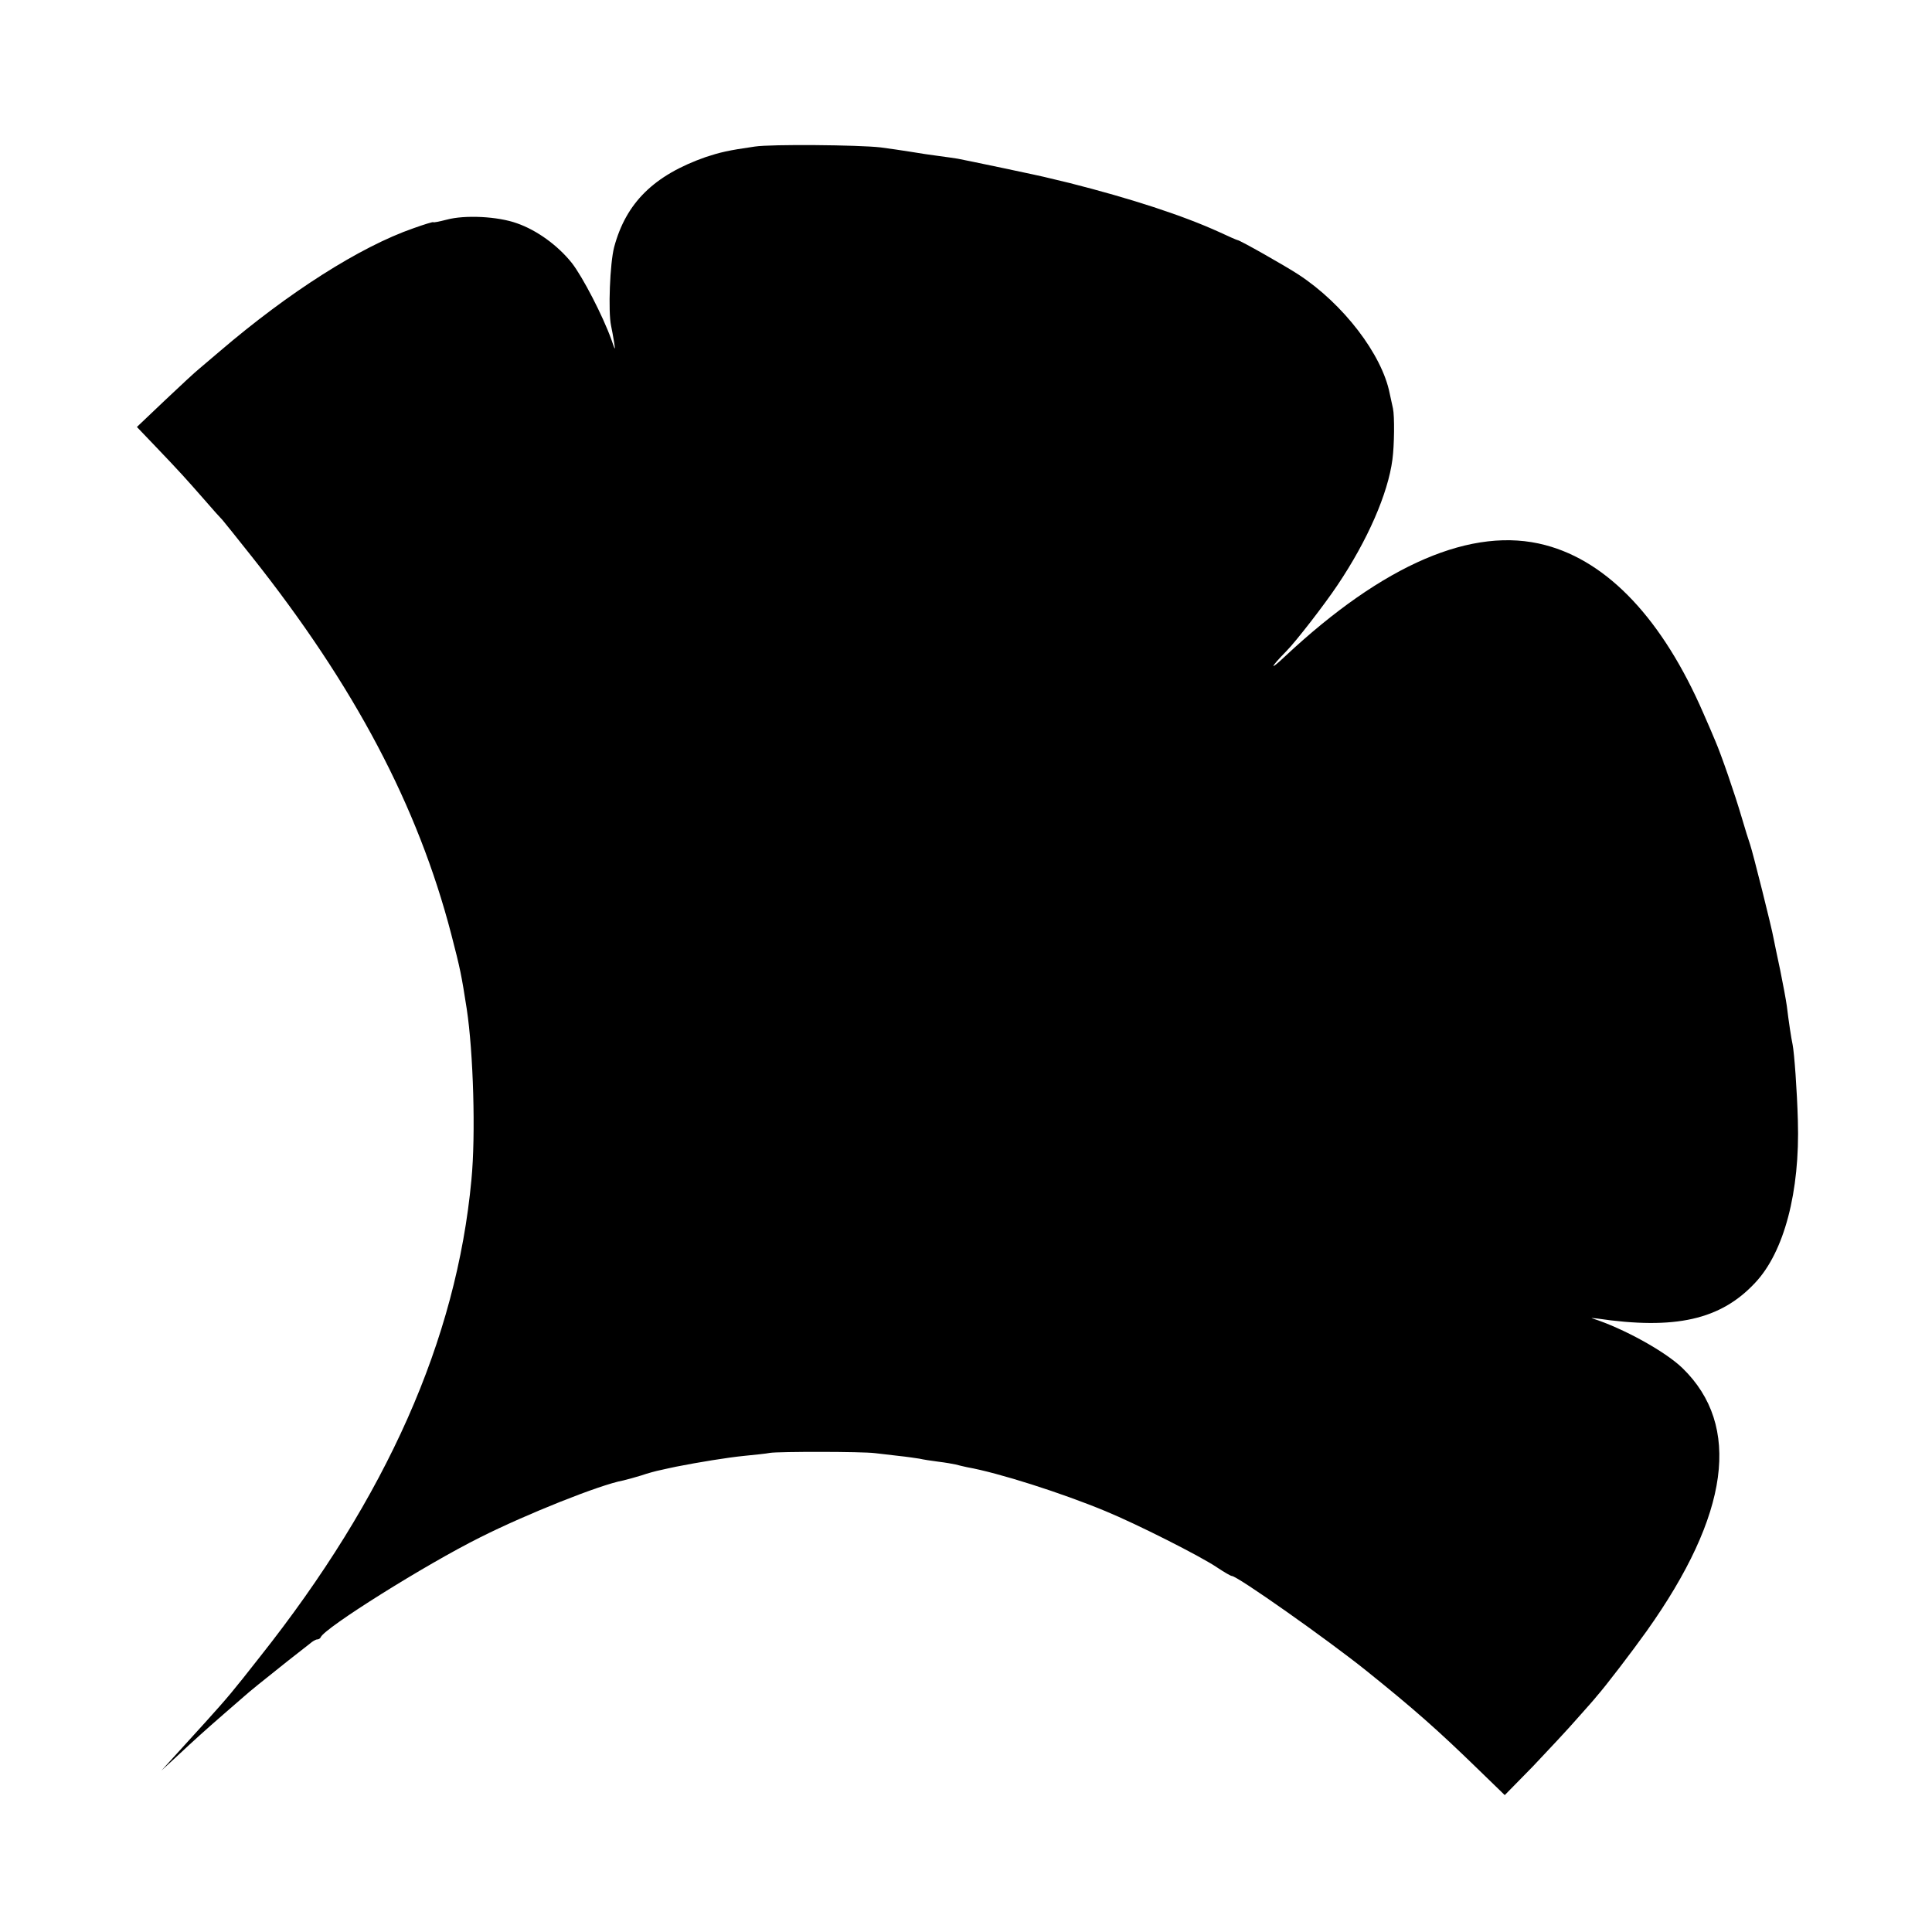
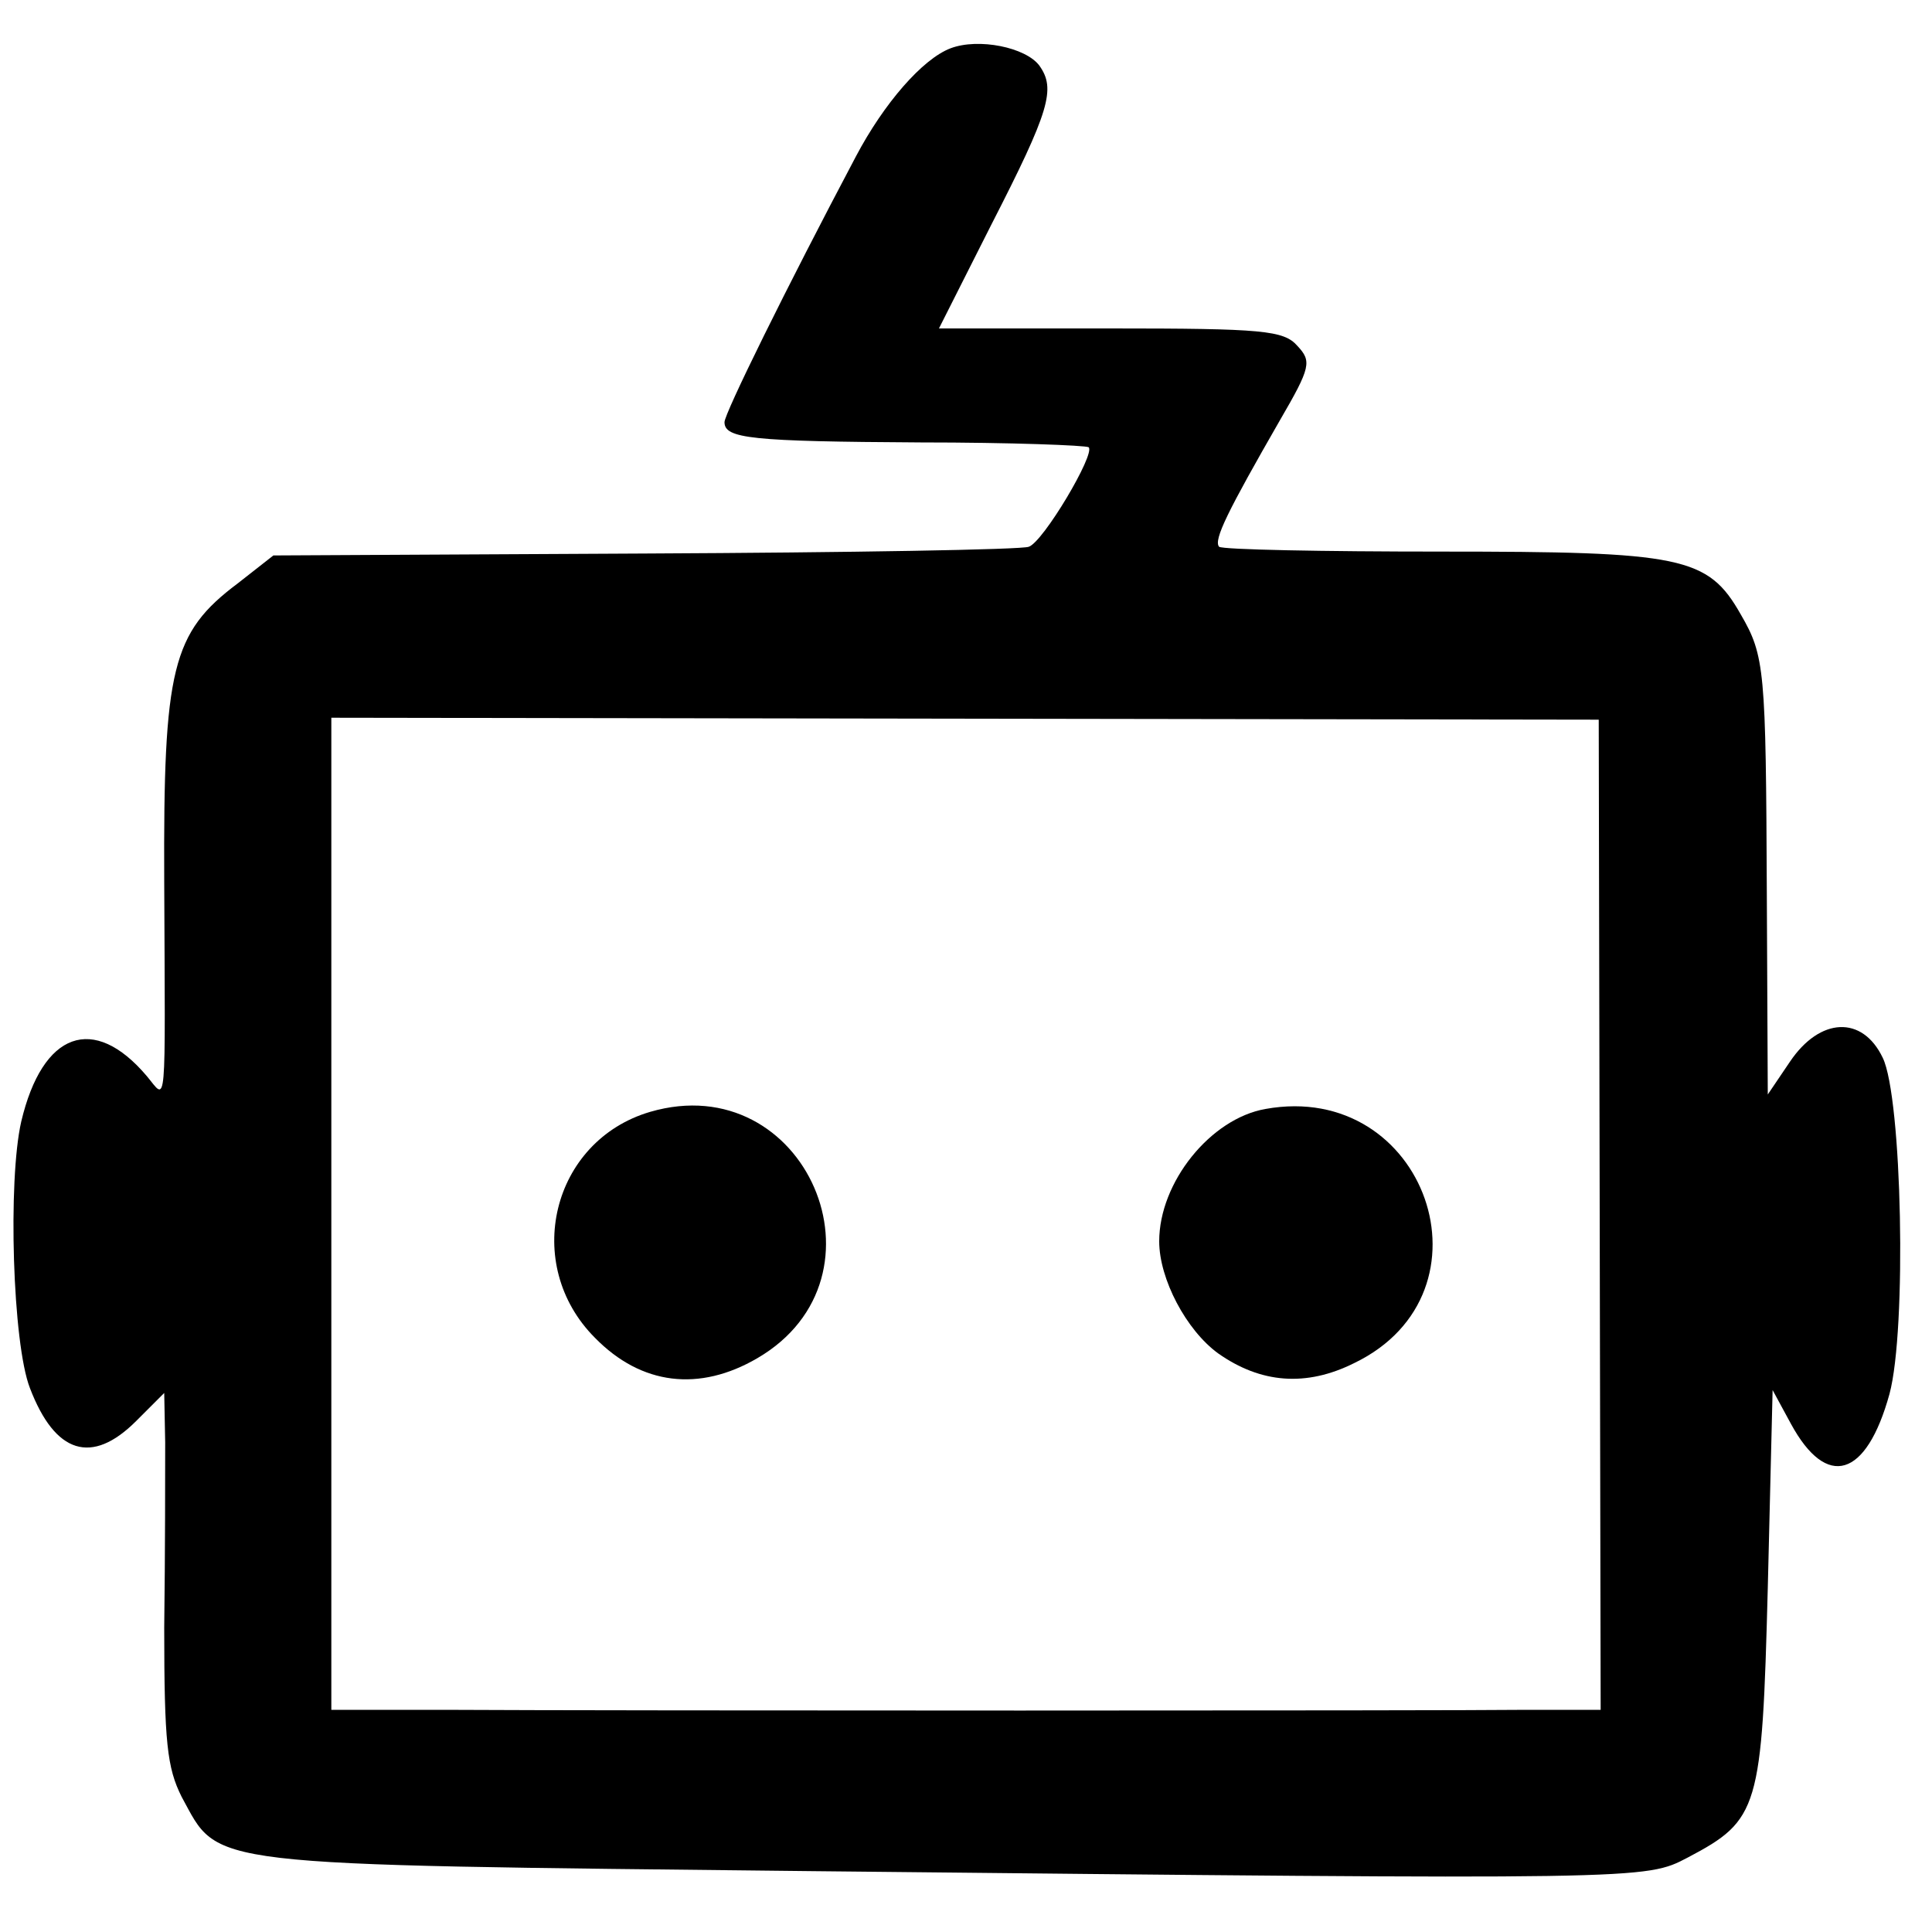
- <svg xmlns="http://www.w3.org/2000/svg" version="1.0" width="700pt" height="700pt" viewBox="0 0 700 700" preserveAspectRatio="xMidYMid meet">
-   <g transform="translate(0,700) scale(0.1,-0.1)" fill="#000000" stroke="none">
-     <path d="M2735 6469 c-98 -14 -126 -21 -178 -38 -188 -66 -289 -166 -332 -327 -15 -58 -22 -232 -11 -284 3 -14 8 -41 11 -60 5 -32 4 -31 -10 10 -31 86 -104 227 -143 277 -51 64 -127 119 -199 144 -69 25 -189 31 -255 13 -27 -7 -48 -11 -48 -9 0 2 -33 -8 -72 -22 -193 -67 -452 -232 -702 -446 -27 -23 -60 -51 -73 -62 -14 -11 -70 -63 -126 -116 l-101 -96 66 -69 c90 -94 114 -121 178 -194 30 -35 60 -68 66 -74 5 -6 53 -65 105 -131 374 -471 603 -905 724 -1370 33 -127 37 -148 56 -270 24 -157 33 -457 17 -620 -54 -579 -307 -1149 -767 -1729 -98 -125 -114 -144 -196 -235 -54 -59 -60 -66 -120 -132 l-40 -44 50 46 c76 71 104 96 175 158 36 31 70 61 76 66 14 13 72 60 154 125 36 28 73 57 83 65 9 8 21 15 26 15 5 0 11 3 13 8 14 34 381 264 578 362 167 84 435 191 518 206 13 3 42 11 65 18 23 8 56 17 72 20 17 4 41 9 55 12 81 16 185 33 245 39 39 4 81 8 95 11 32 5 334 5 380 -1 19 -2 58 -7 86 -10 29 -3 62 -8 75 -10 13 -3 44 -8 69 -11 25 -3 53 -8 62 -10 10 -3 29 -7 42 -10 113 -20 342 -93 501 -159 112 -46 346 -164 406 -205 24 -16 48 -30 52 -30 20 0 346 -230 487 -343 173 -139 259 -215 403 -355 l99 -96 102 104 c55 58 128 136 161 174 33 37 65 73 70 80 32 36 129 163 181 236 301 423 344 745 130 953 -63 61 -216 145 -326 180 -8 2 -1 2 15 0 284 -42 449 -5 574 129 105 111 163 330 155 588 -3 110 -13 245 -19 275 -5 23 -14 82 -21 140 -3 22 -14 81 -24 130 -11 50 -21 101 -24 115 -6 36 -75 311 -85 340 -5 14 -19 59 -31 100 -24 82 -74 227 -95 275 -7 17 -26 62 -43 100 -147 339 -345 550 -573 610 -263 70 -586 -69 -944 -404 -57 -54 -54 -41 5 19 35 35 140 171 186 240 109 162 183 332 199 455 7 51 8 158 2 185 -2 8 -7 33 -12 55 -28 141 -168 324 -330 430 -47 31 -213 125 -221 125 -2 0 -32 13 -66 29 -134 61 -322 122 -543 178 -33 8 -67 16 -75 18 -25 7 -303 65 -330 70 -14 2 -45 7 -70 10 -25 3 -70 10 -100 15 -30 5 -80 12 -110 16 -79 9 -396 12 -455 3z" />
+ <svg xmlns="http://www.w3.org/2000/svg" version="1.0" width="200pt" height="200pt" viewBox="0 0 200 200" preserveAspectRatio="xMidYMid meet">
+   <g transform="translate(0,200) scale(0.1,-0.1)" fill="#000000" stroke="none">
+     <path d="M984 1950 c-29 -11 -69 -57 -98 -112 -72 -136 -136 -266 -136 -275 0 -17 27 -20 203 -21 93 0 171 -3 174 -5 7 -7 -47 -98 -62 -103 -7 -3 -185 -6 -397 -7 l-385 -2 -37 -29 c-68 -51 -77 -88 -76 -308 1 -245 3 -227 -18 -202 -55 65 -108 46 -130 -47 -14 -61 -9 -230 9 -276 26 -68 64 -80 110 -34 l29 29 1 -51 c0 -29 0 -115 -1 -192 0 -119 3 -145 18 -175 40 -73 14 -70 653 -77 865 -9 862 -9 906 14 74 39 77 50 83 279 l5 205 19 -35 c37 -68 78 -56 102 31 18 67 13 307 -7 348 -21 44 -65 42 -96 -4 l-23 -34 -1 209 c-1 231 -2 245 -27 288 -34 60 -61 65 -310 65 -123 0 -226 2 -230 5 -6 7 9 37 63 131 32 55 33 61 18 77 -14 16 -36 18 -193 18 l-178 0 54 107 c61 119 67 141 50 165 -14 19 -63 29 -92 18z m672 -1207 l1 -513 -76 0 c-85 -1 -941 -1 -1122 0 l-116 0 0 513 0 514 656 -1 656 -1 1 -512z" />
+     <path d="M673 849 c-102 -30 -133 -158 -57 -234 48 -49 108 -56 168 -21 144 84 50 302 -111 255z" />
+     <path d="M1310 852 c-57 -10 -110 -76 -110 -137 0 -39 28 -92 61 -116 44 -31 91 -35 141 -10 151 73 74 293 -92 263z" />
  </g>
</svg>
